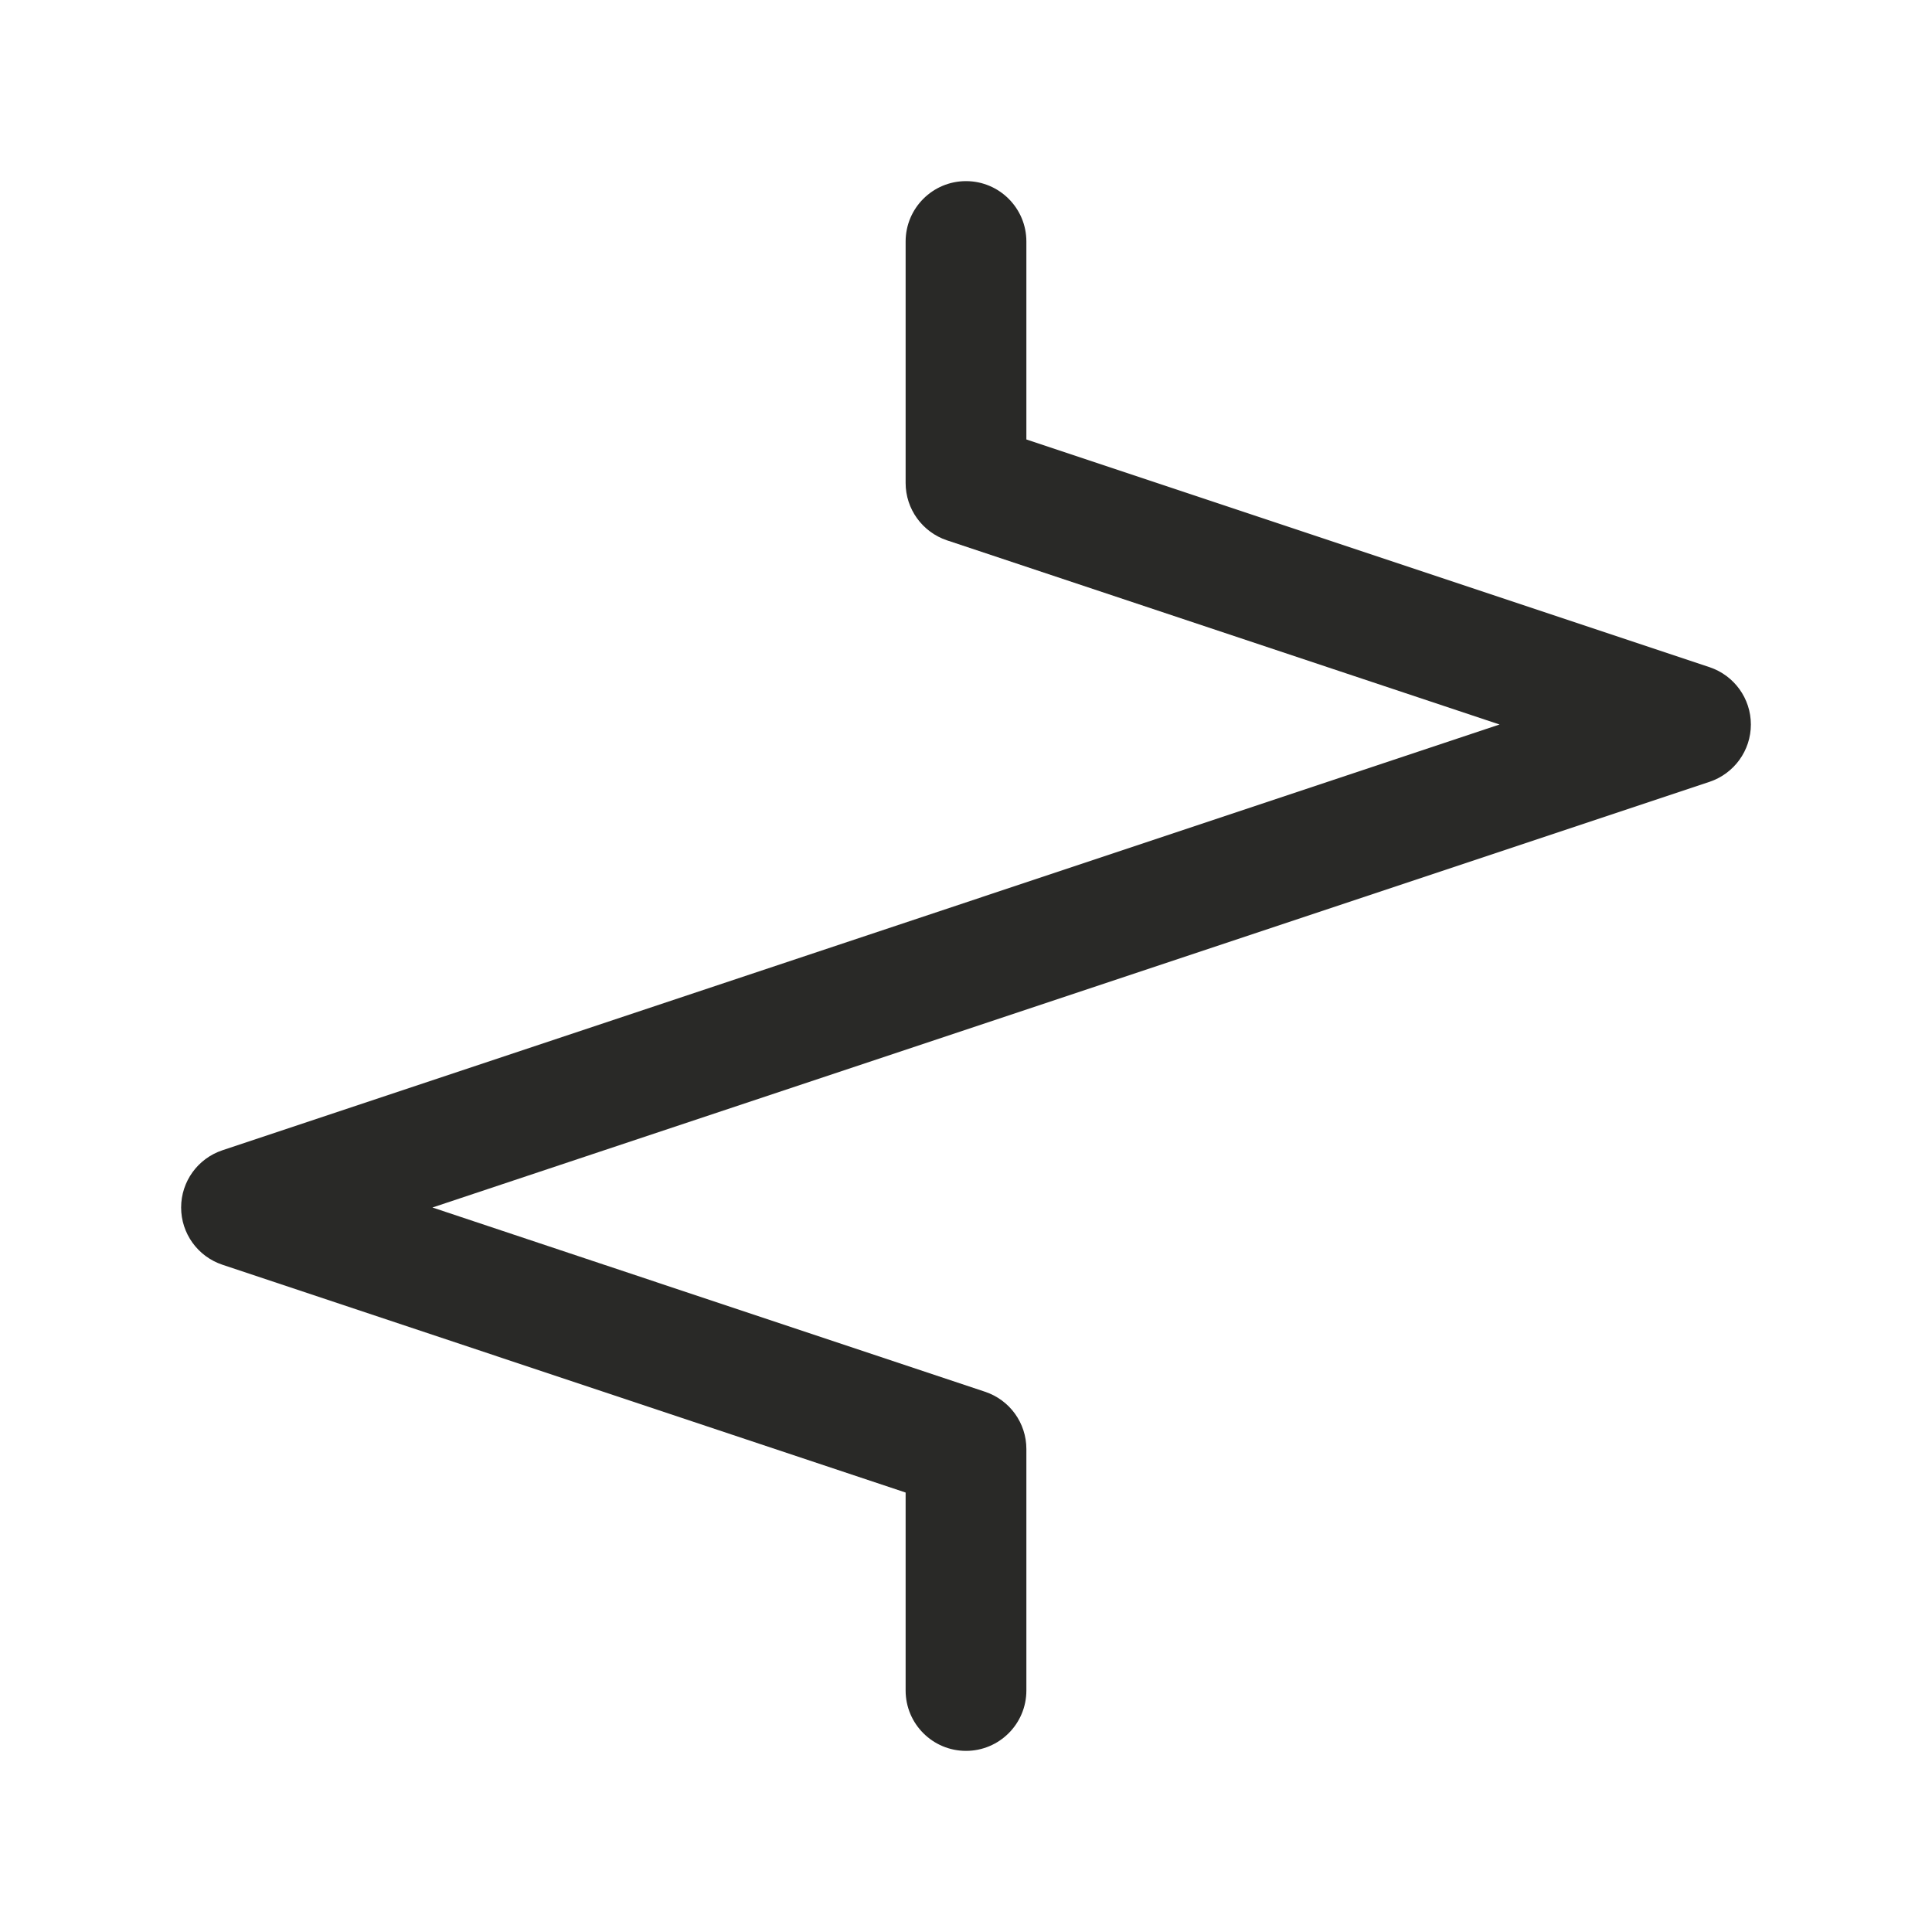
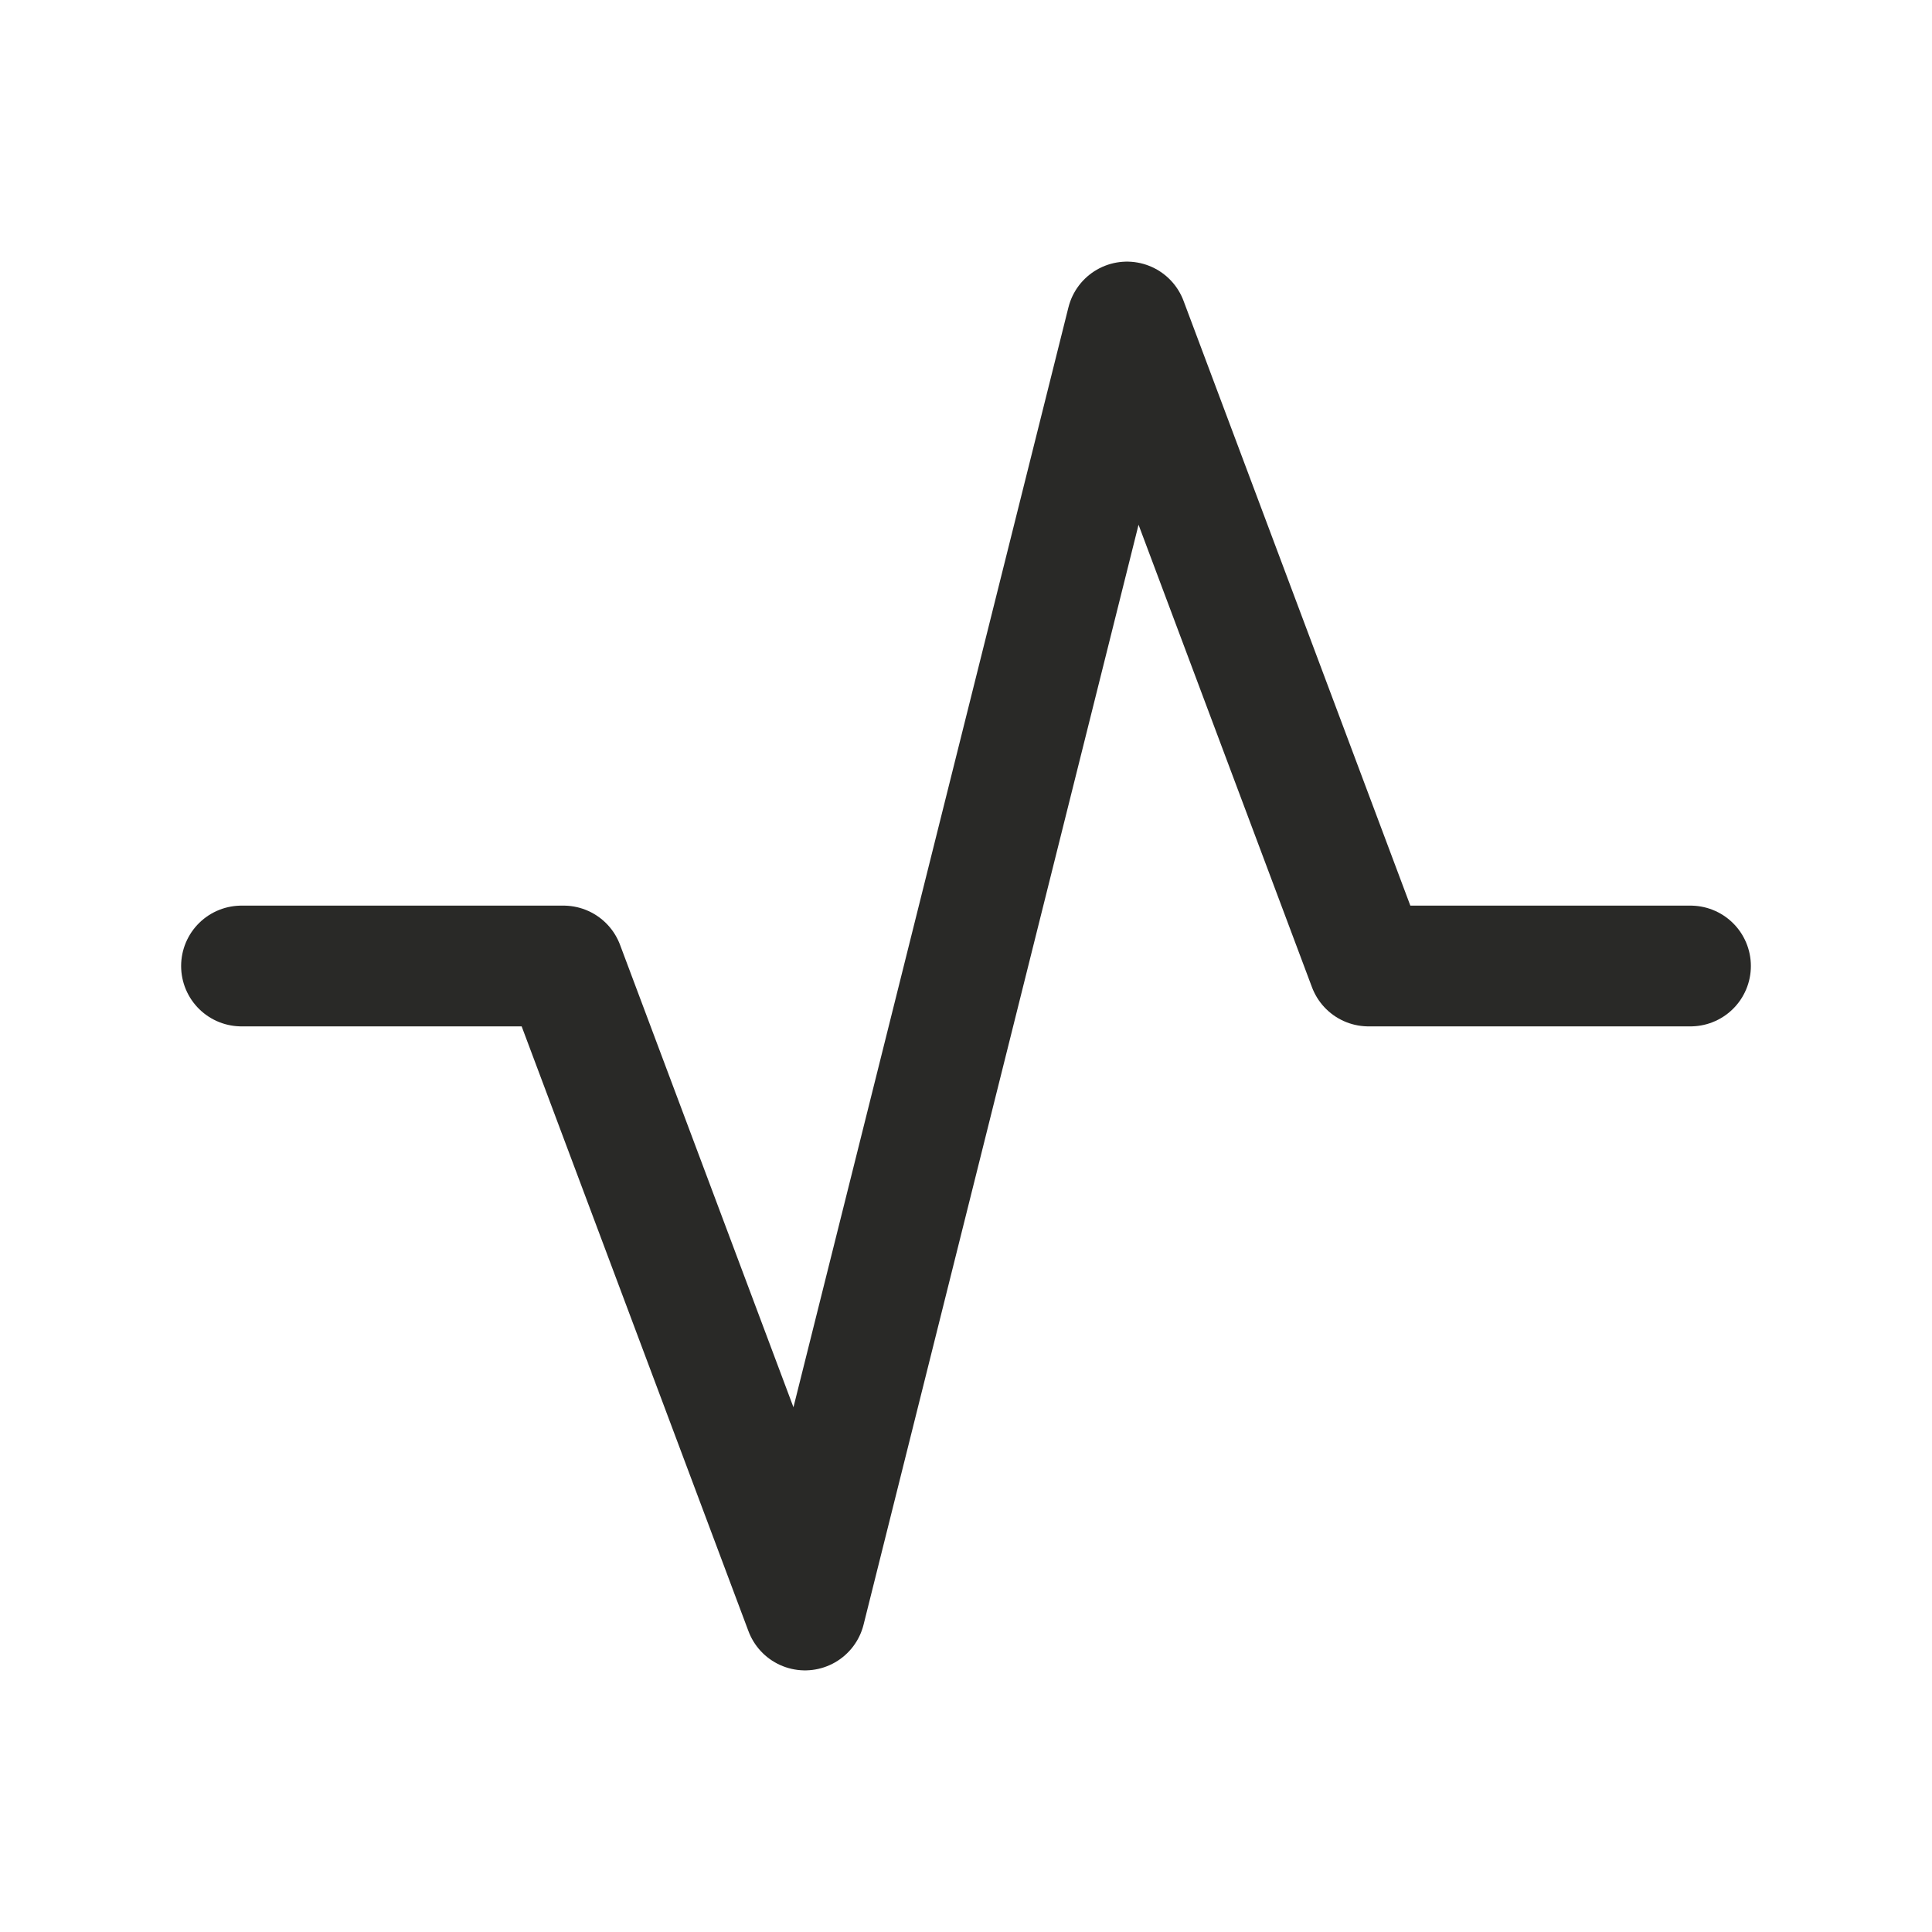
<svg xmlns="http://www.w3.org/2000/svg" preserveAspectRatio="xMidYMid meet" overflow="visible" style="display: block;" viewBox="0 0 24 24" fill="none">
-   <g transform="translate(2.25, 2.25)">
-     <path id="Vector" fill-rule="evenodd" clip-rule="evenodd" d="M9.75 0C10.164 0 10.5 0.336 10.5 0.75V3.209L18.987 6.038C19.293 6.141 19.5 6.427 19.5 6.75C19.5 7.073 19.293 7.359 18.987 7.462L3.122 12.75L9.987 15.039C10.293 15.141 10.5 15.427 10.5 15.75V18.75C10.5 19.164 10.164 19.5 9.75 19.5C9.336 19.5 9 19.164 9 18.75V16.291L0.513 13.461C0.207 13.359 0 13.073 0 12.75C0 12.427 0.207 12.141 0.513 12.039L16.378 6.75L9.513 4.462C9.207 4.359 9 4.073 9 3.75V0.75C9 0.336 9.336 0 9.75 0Z" fill="#292927" />
-   </g>
+   <path d="M3 12h4l3 8 4-16 3 8h4" stroke="#292927" stroke-width="1.5" stroke-linecap="round" stroke-linejoin="round" />
</svg>
